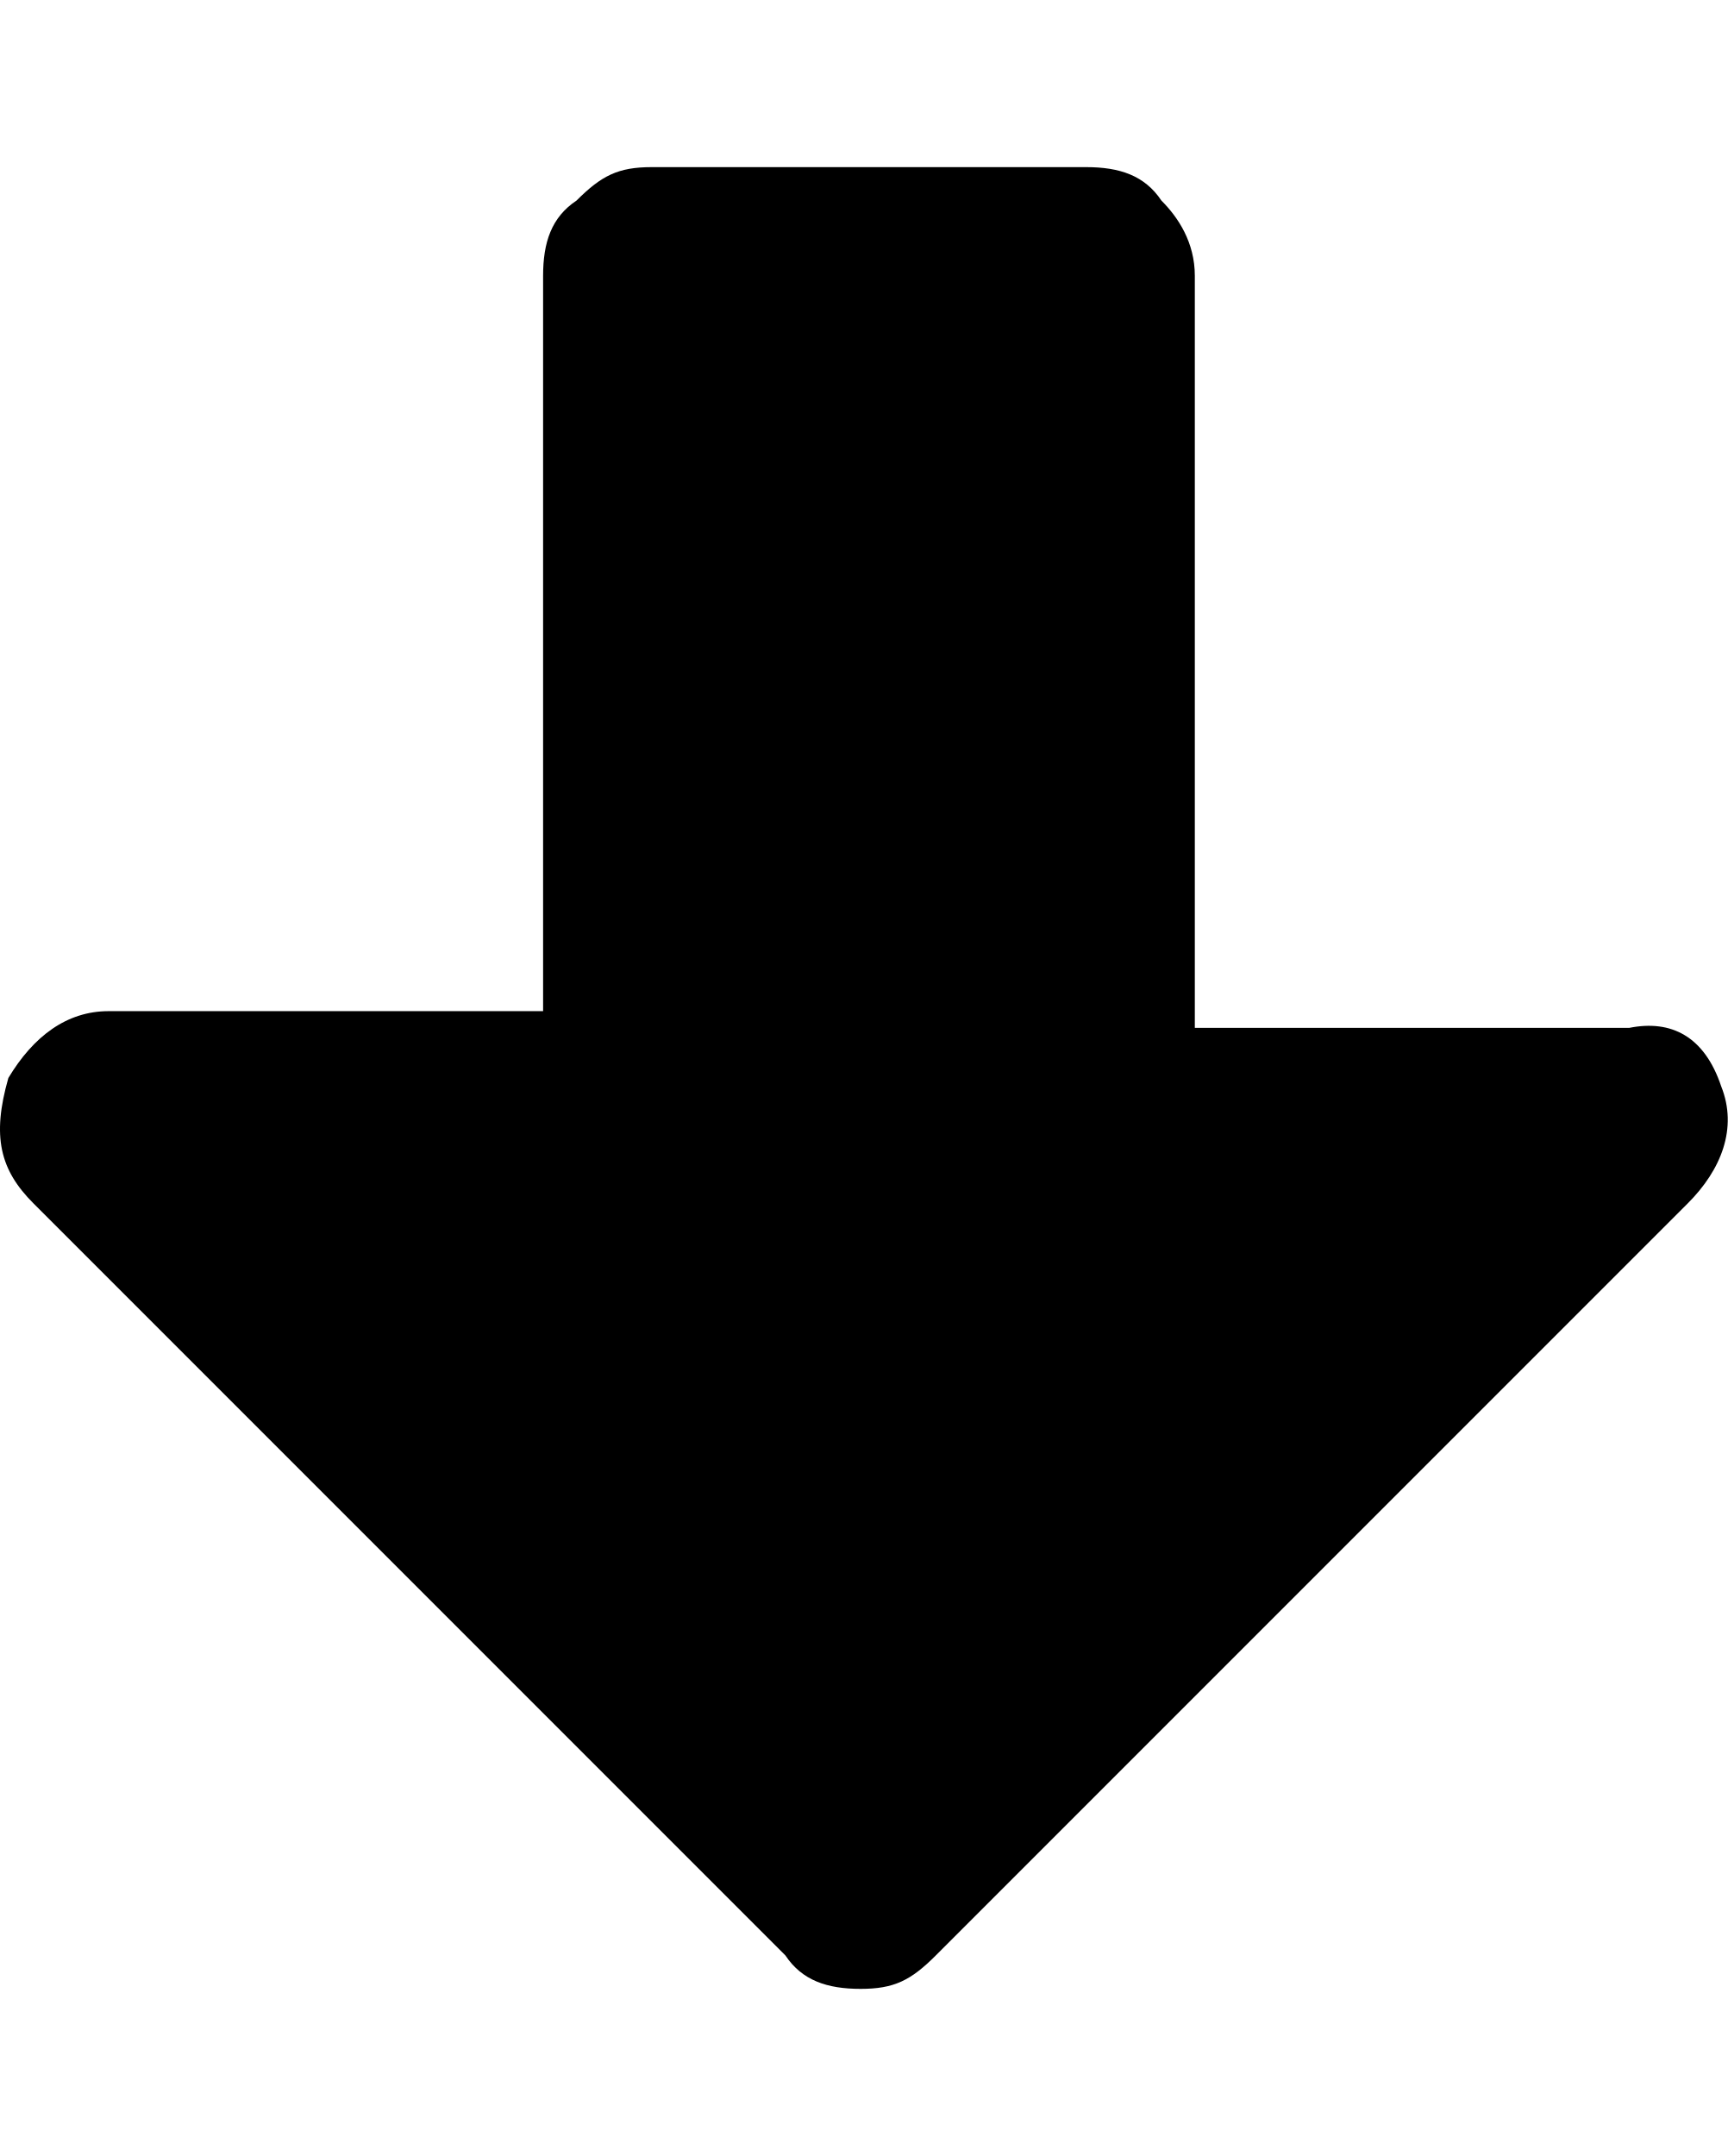
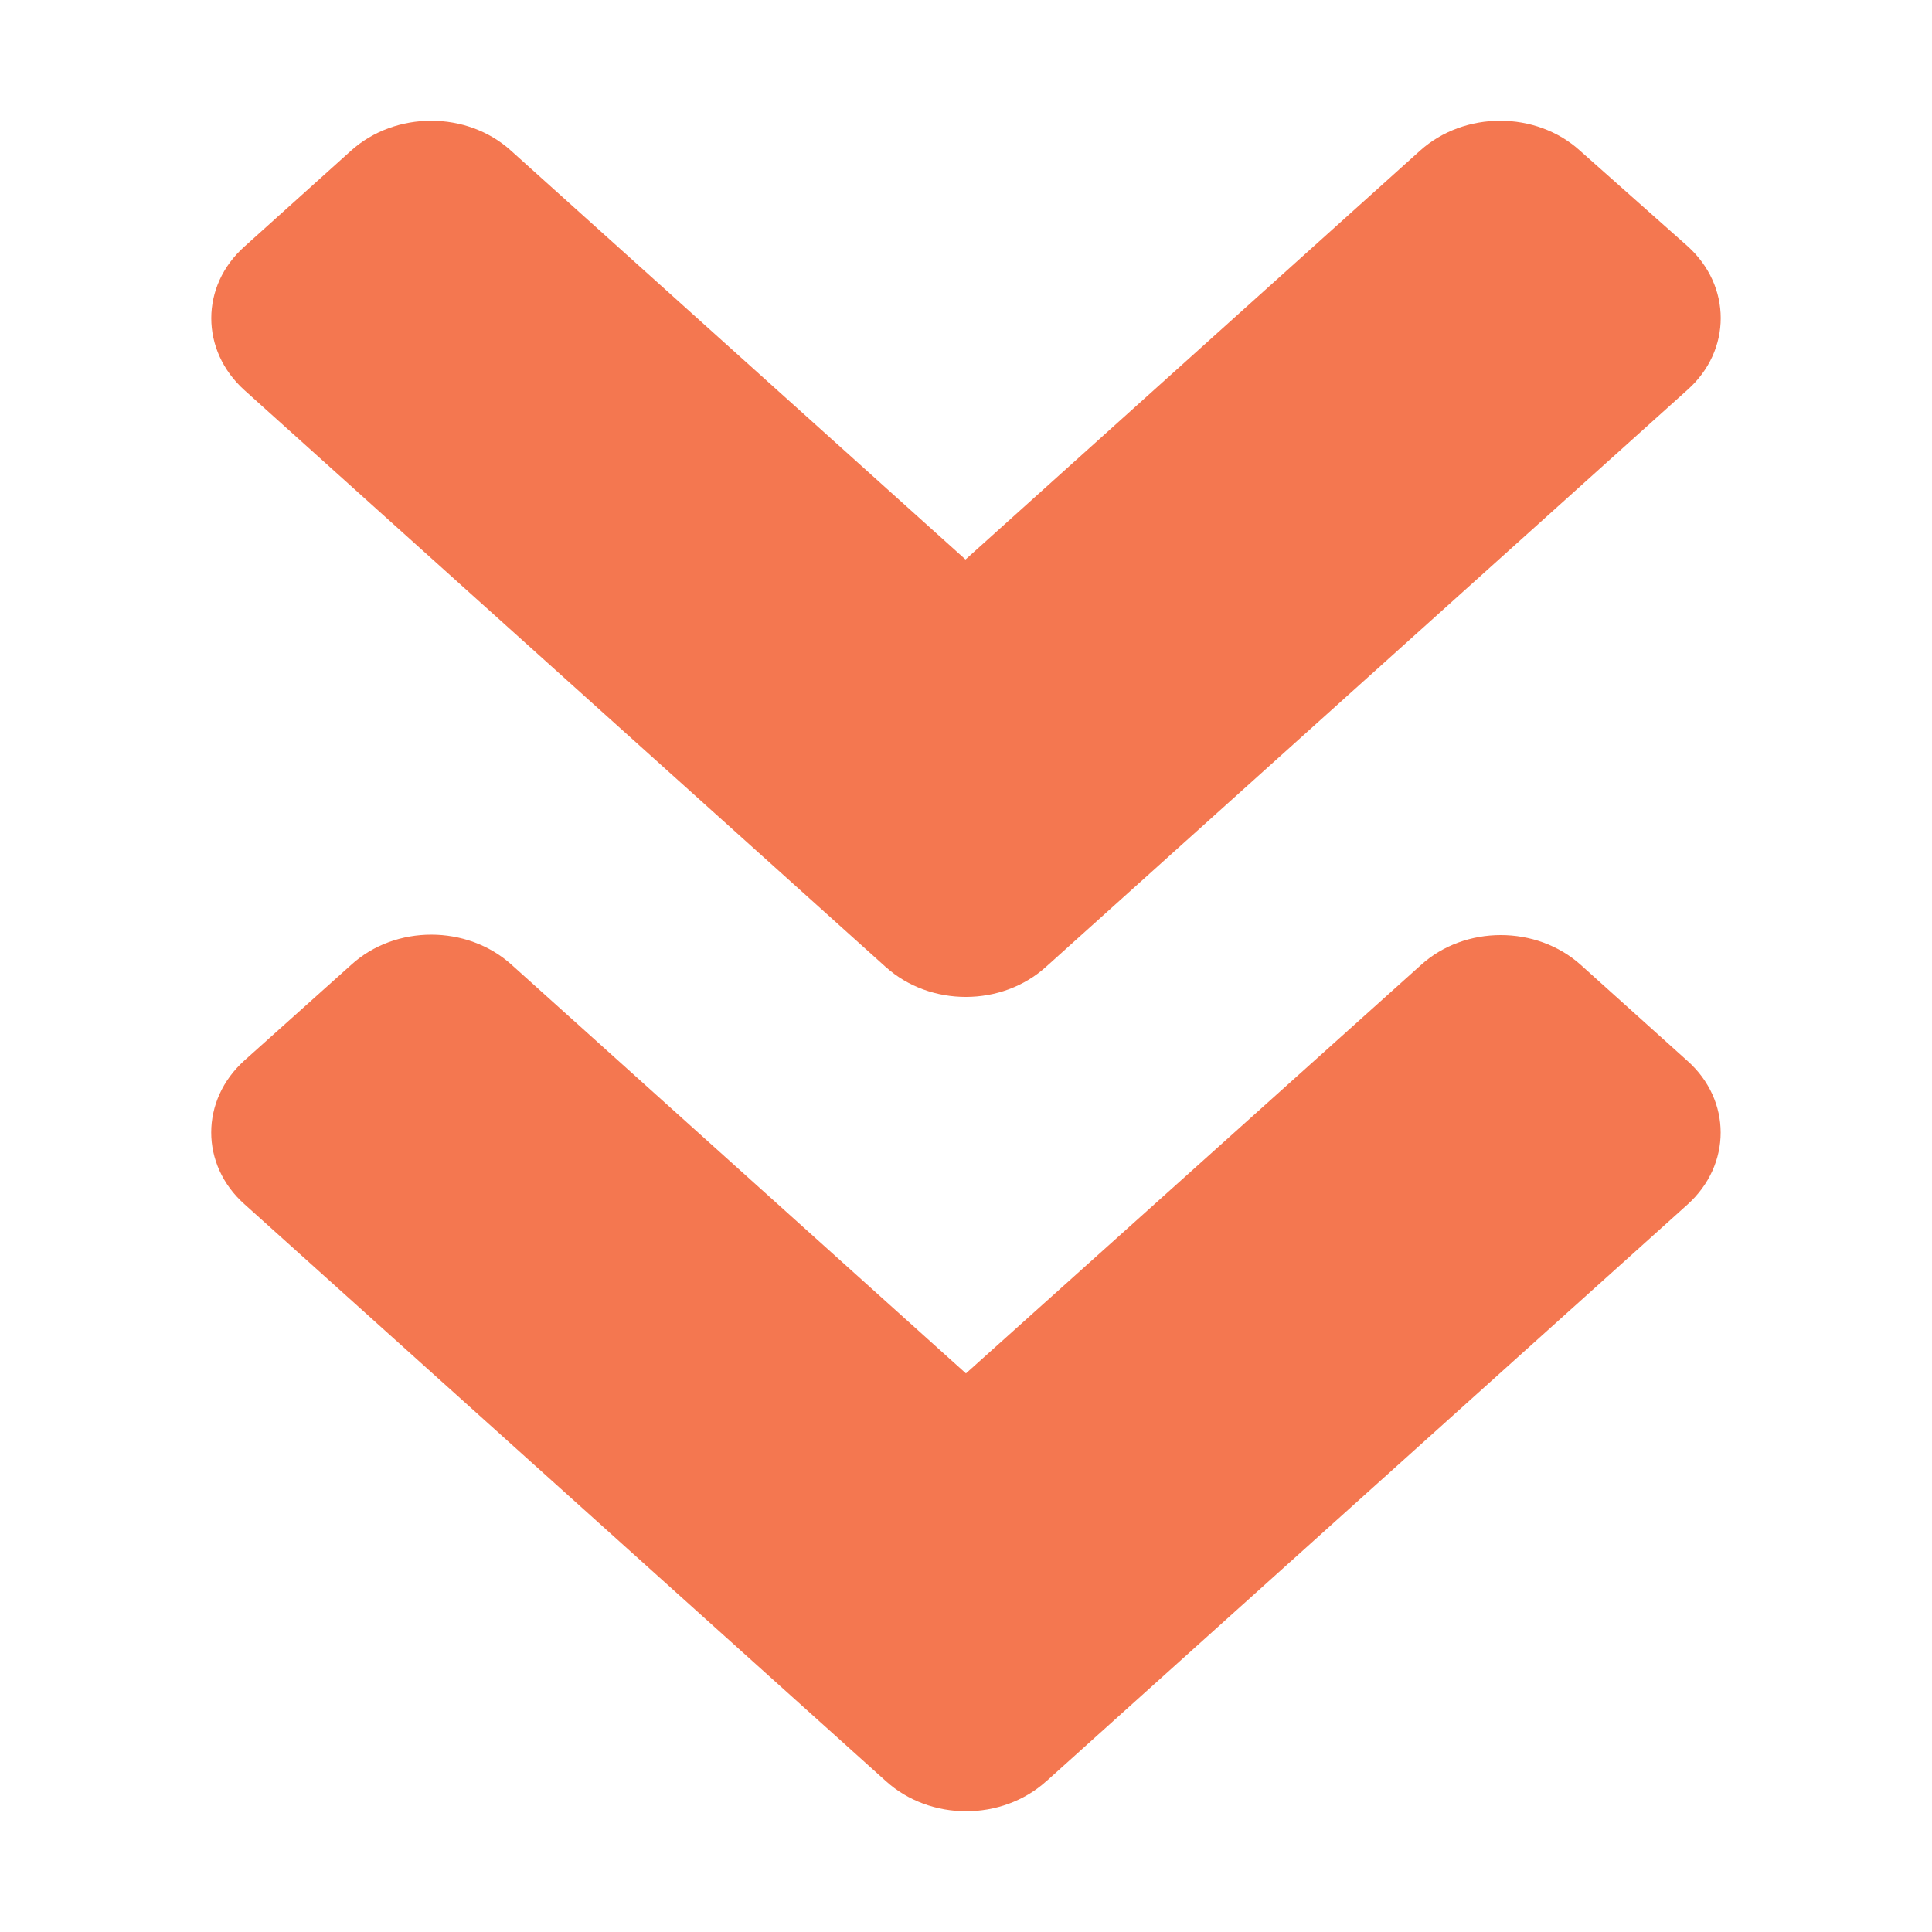
- <svg xmlns="http://www.w3.org/2000/svg" viewBox="0 0 20.678 25.8" width="20.678" height="25.8">
-   <path d="M20.2 14.4l-9 9c-.3.3-.5.4-.9.4s-.7-.1-.9-.4l-9-9c-.4-.4-.5-.8-.3-1.5.3-.5.7-.8 1.2-.8h5.2V3.3c0-.4.1-.7.4-.9.3-.3.5-.4.9-.4H13c.4 0 .7.1.9.4.2.2.4.5.4.9v9h5.2c.5-.1.9.1 1.1.7.2.5 0 1-.4 1.4z" />
+ <svg xmlns="http://www.w3.org/2000/svg" height="32" viewBox="0 0 32 32" width="32">
+   <path d="m14.672 16.018-10.622-9.554c-.734-.66-.734-1.728 0-2.381l1.765-1.588c.734-.66 1.921-.66 2.648 0l7.529 6.772 7.529-6.772c.734-.66 1.921-.66 2.648 0l1.781 1.581c.734.66.734 1.728 0 2.381l-10.622 9.554c-.734.667-1.921.667-2.655.007zm2.655 13.488 10.622-9.554c.734-.66.734-1.728 0-2.381l-1.765-1.588c-.734-.66-1.921-.66-2.648 0l-7.537 6.765-7.529-6.772c-.734-.66-1.921-.66-2.648 0l-1.773 1.588c-.734.66-.734 1.728 0 2.381l10.622 9.554c.734.667 1.921.667 2.655.007z" fill="#f47750" stroke-width=".074" />
</svg>
